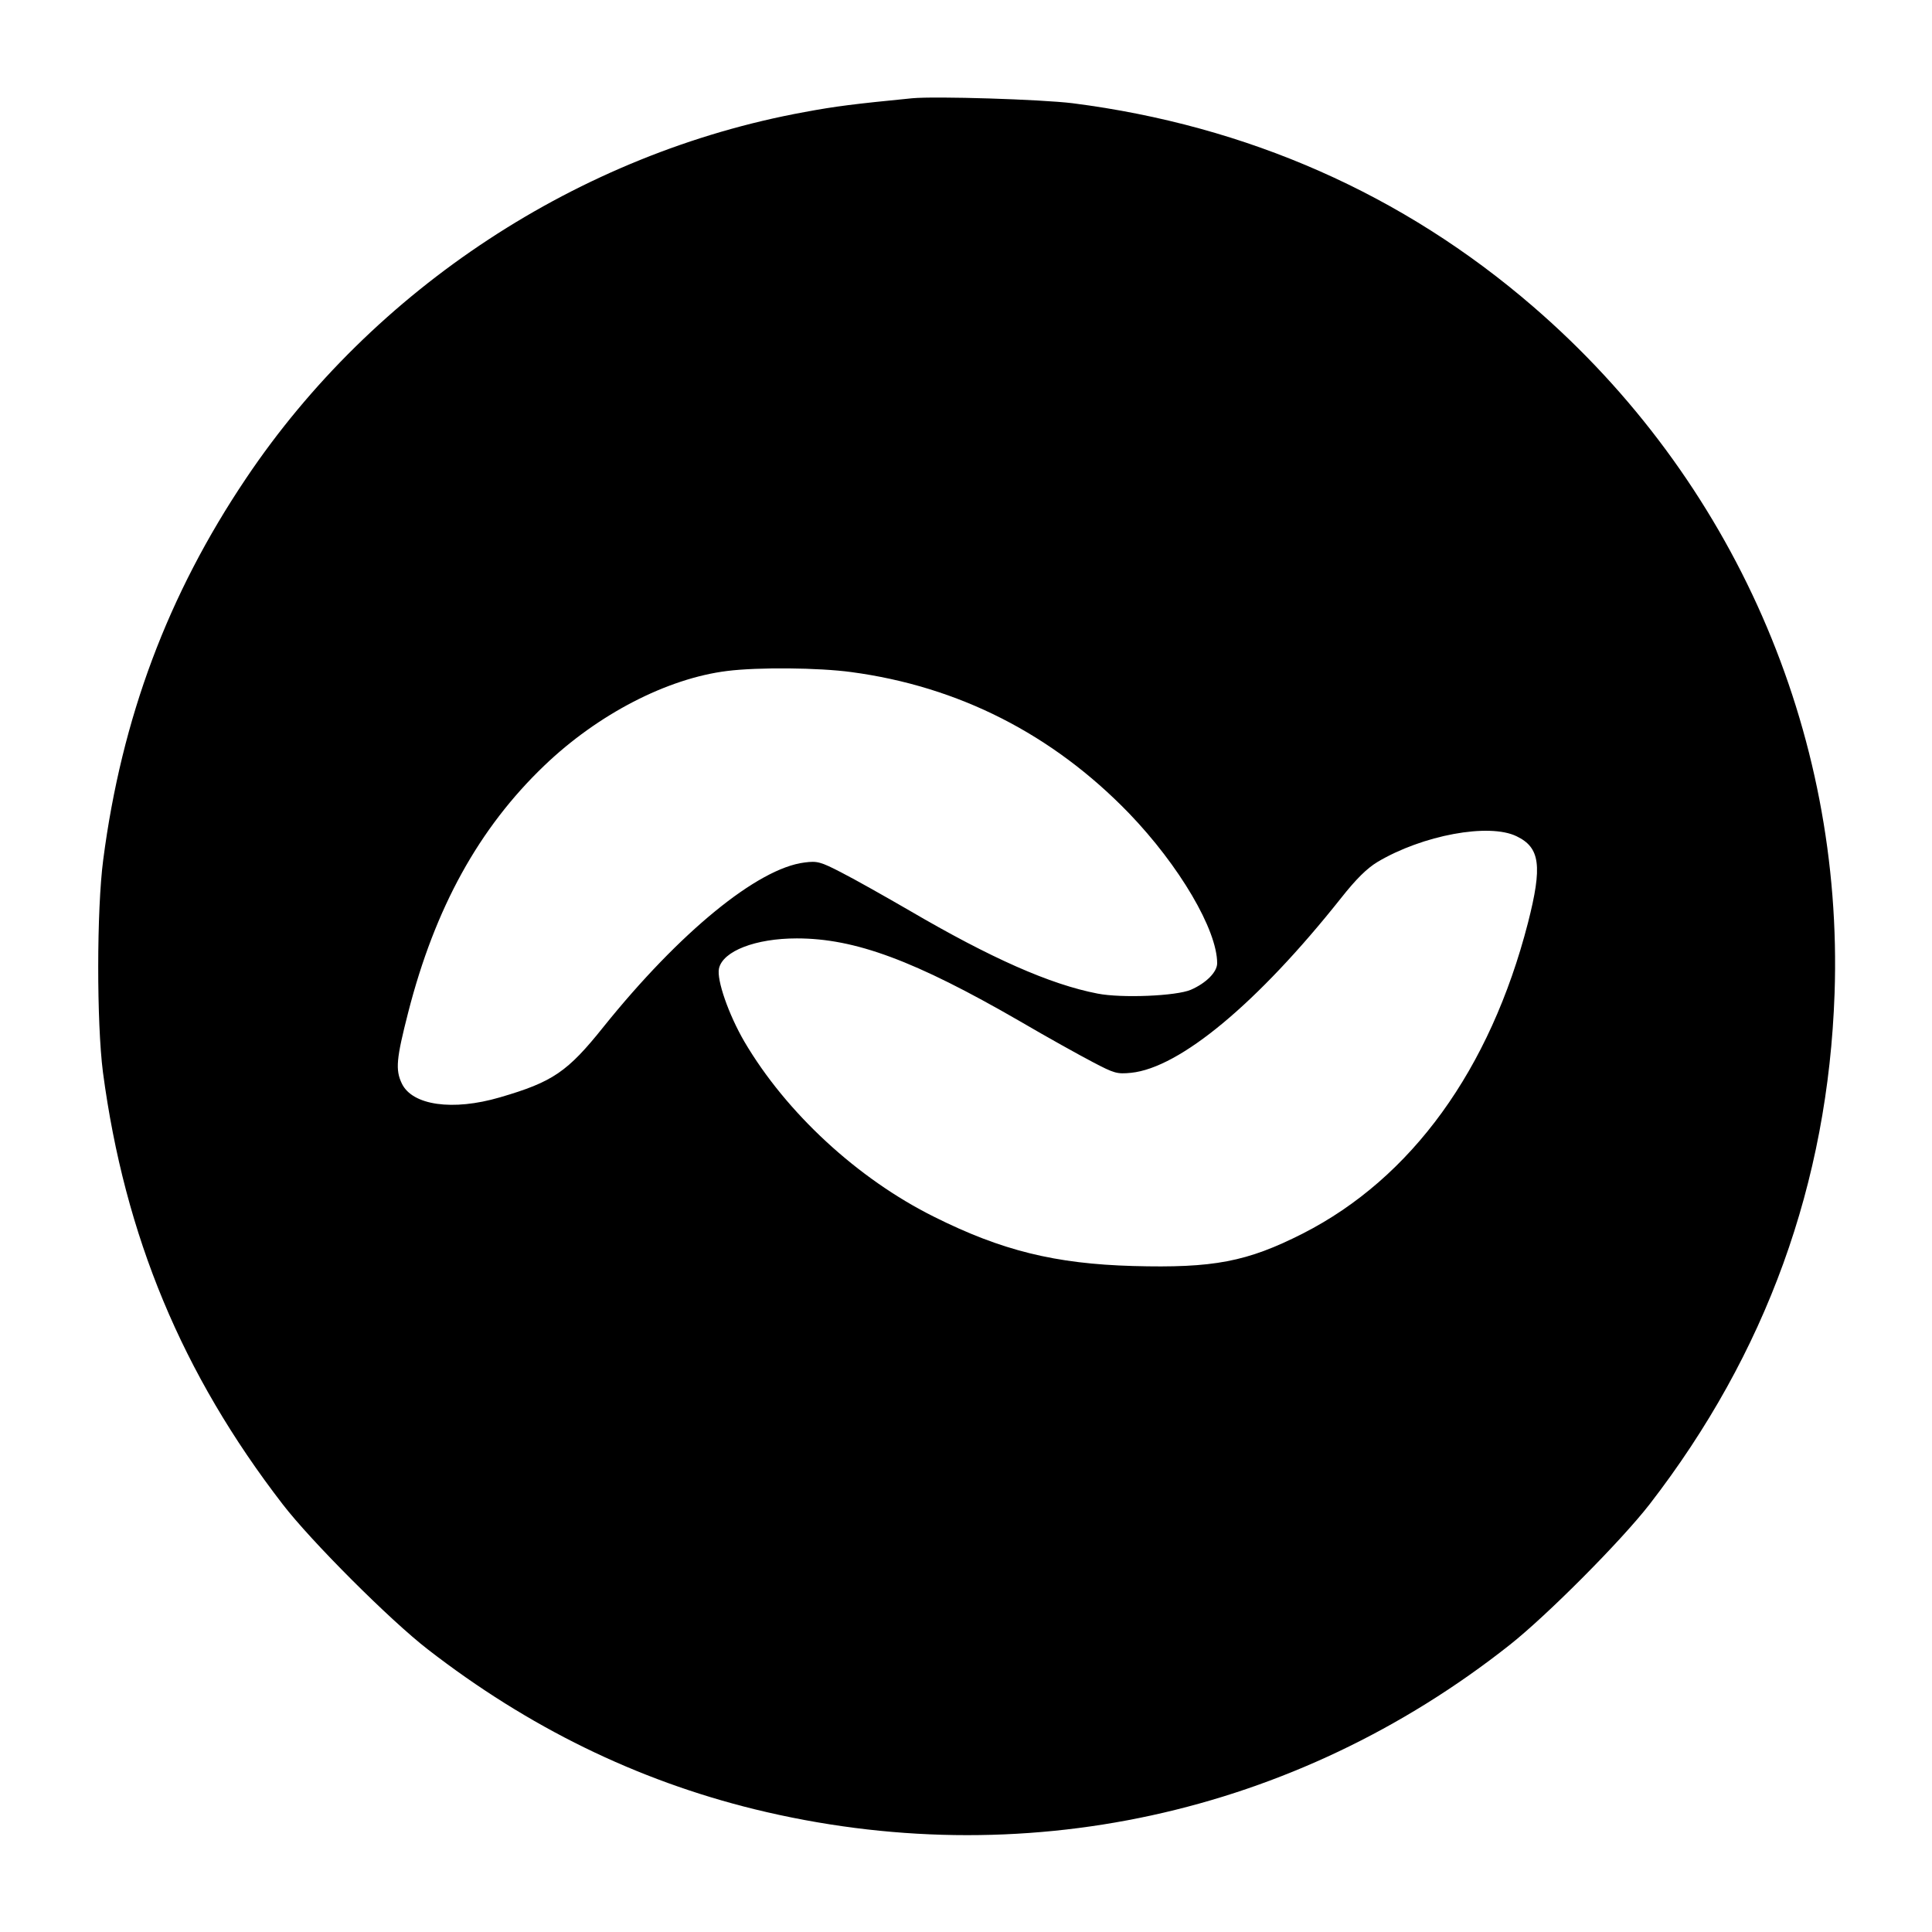
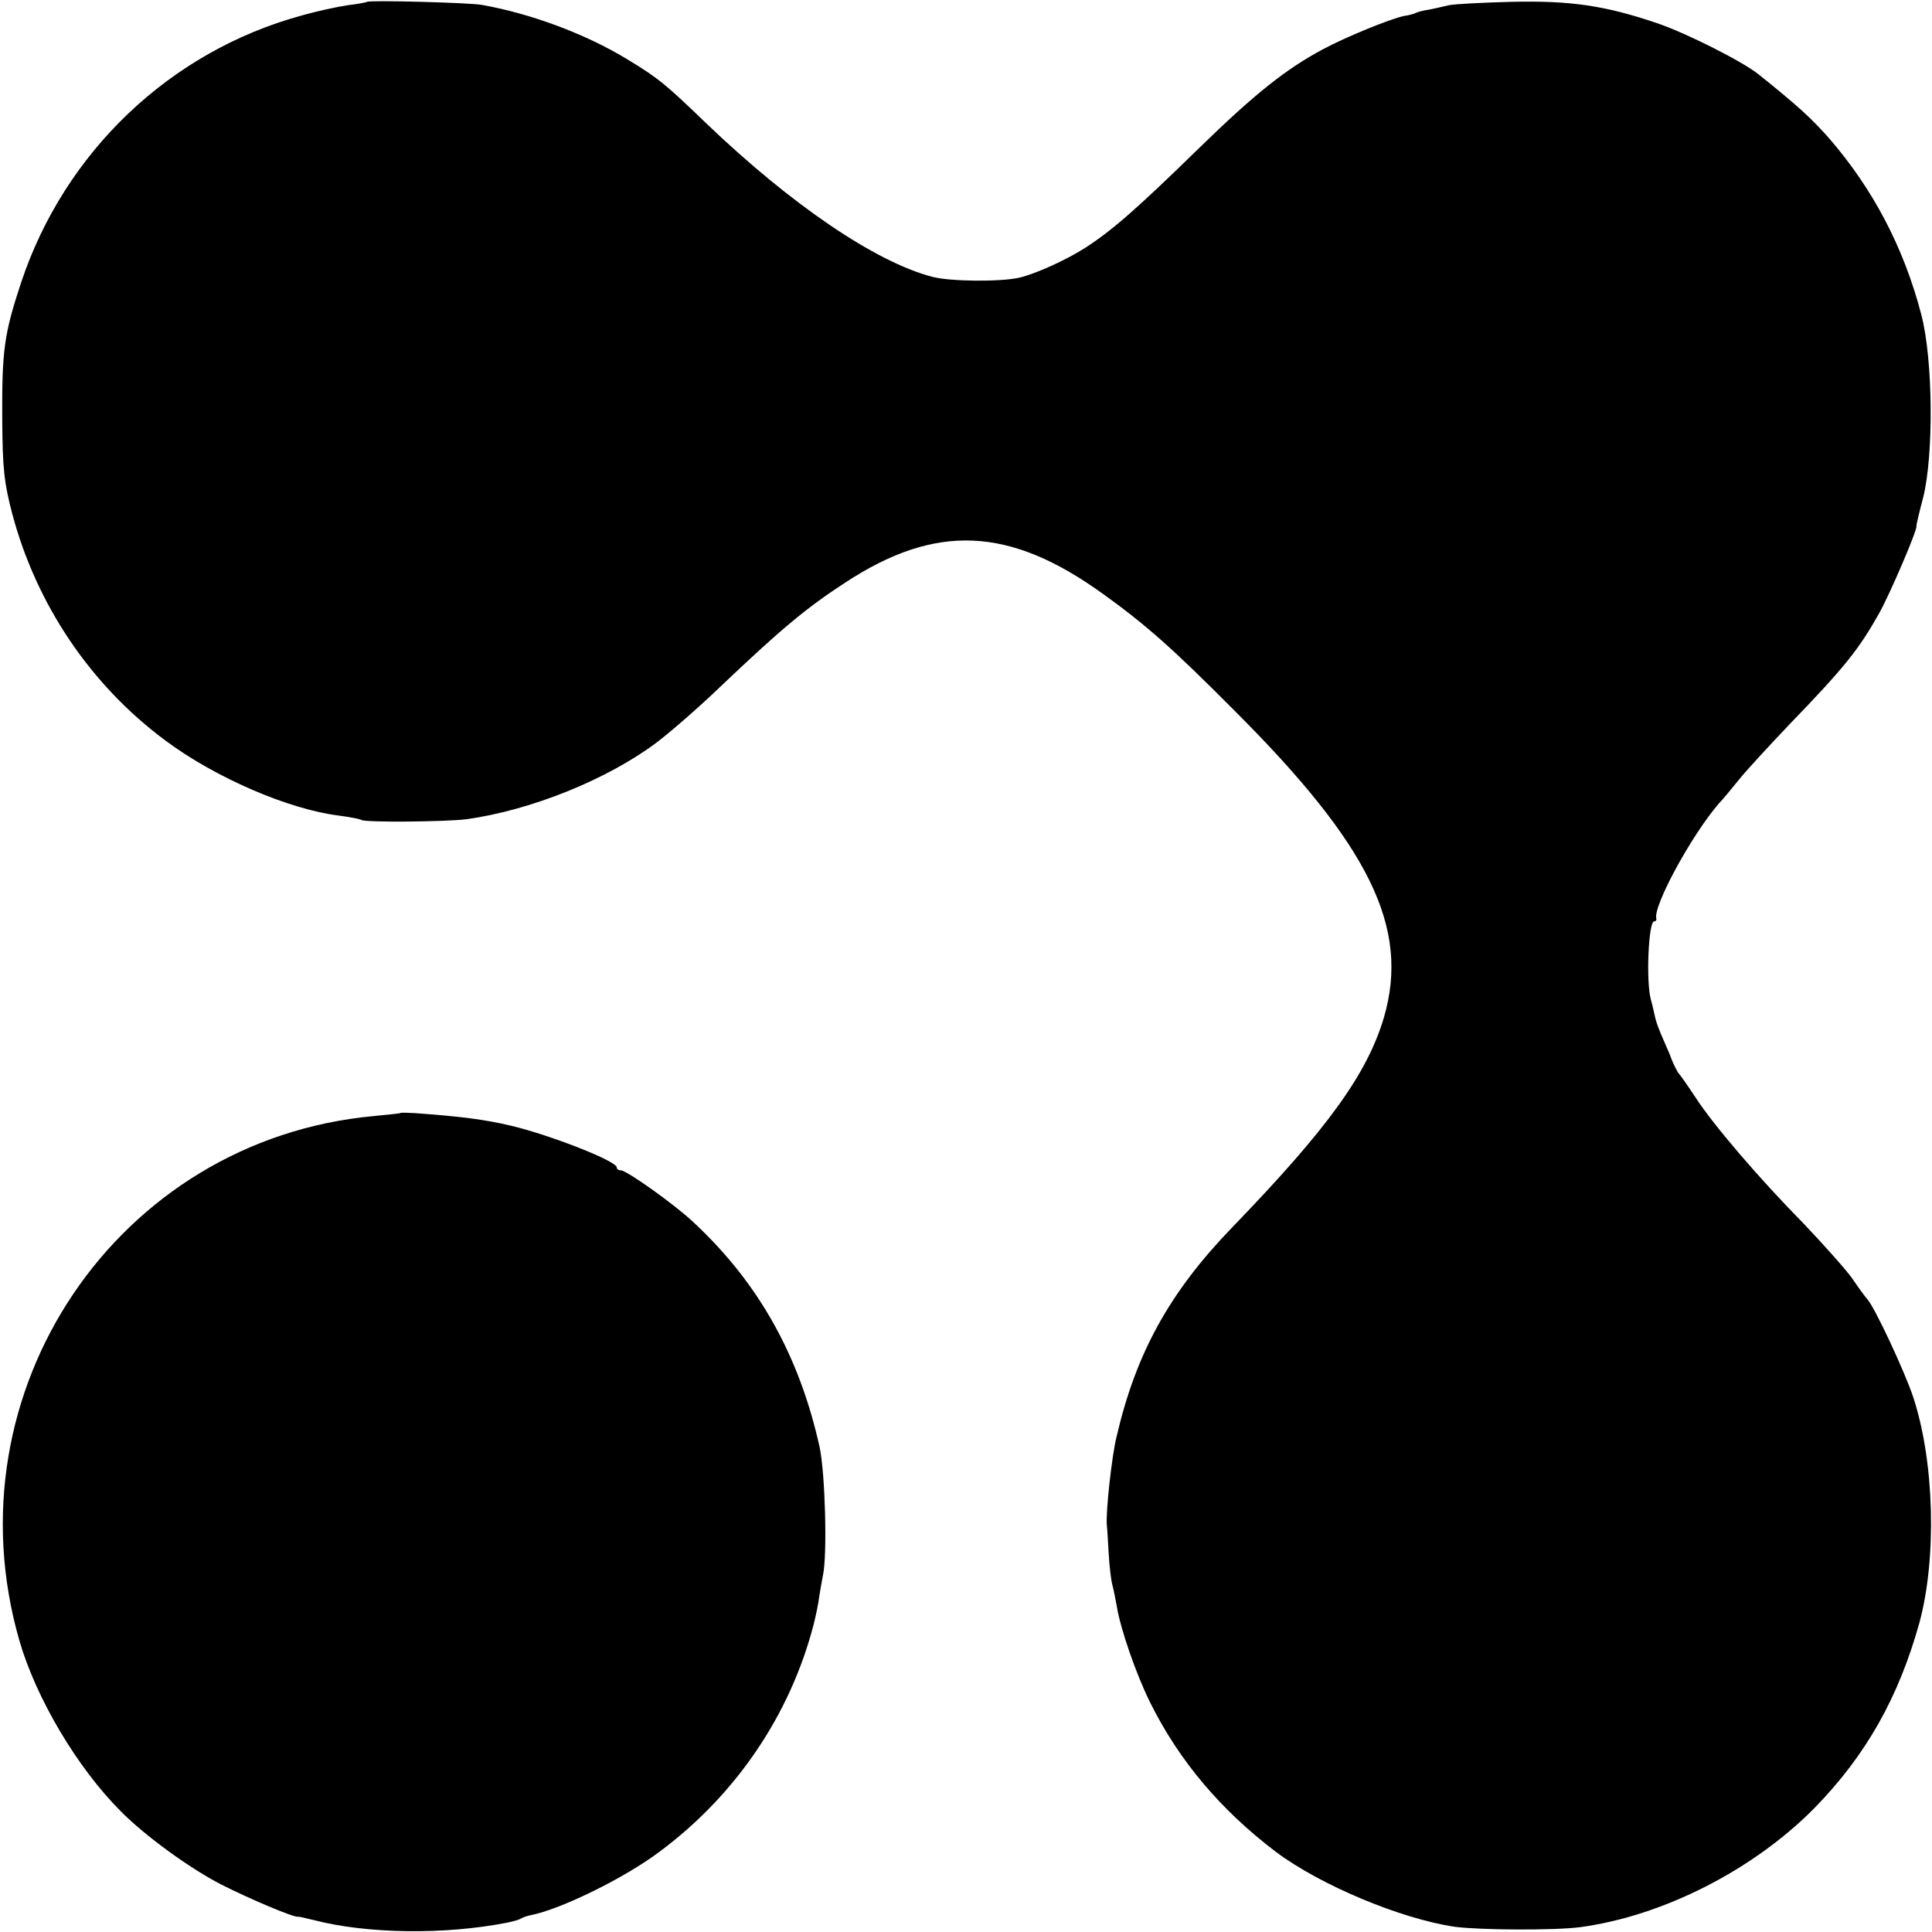
- <svg xmlns="http://www.w3.org/2000/svg" version="1" width="933.333" height="933.333" viewBox="0 0 700 700">
-   <path d="M330.5 35.6c-21.3 2.1-27.7 2.9-39 5-81.6 14.9-156.2 63.9-202.4 132.8-28.3 42.1-45 86.7-51.7 138.1-2.4 18.2-2.4 59.1-.1 77C45.2 447.9 66 497.8 102.4 545c10.3 13.4 39 42.1 52.6 52.6 36.5 28.3 75.7 47.4 118.3 57.9 96.7 23.7 195.7 2.2 273.8-59.6 13.5-10.7 40.2-37.5 50.6-50.9 42.2-54.6 64.6-116.3 67-185 3.3-95.2-36.8-186.4-109.2-248.9C508.4 70.4 452 45.5 388.6 37.4c-11.5-1.4-49.6-2.6-58.1-1.8zm-22.1 207.9c38.9 5.2 72.9 22.5 100.6 51.1 18.3 19 32 42.3 32 54.4 0 3.2-4 7.2-9.5 9.6-5.3 2.3-25.2 3.1-33.8 1.4-17.2-3.3-38.8-12.9-68.2-30.1-8.8-5.1-19.8-11.3-24.5-13.7-7.7-4-8.9-4.3-13.5-3.7-17 2.1-45.3 25.3-72.8 59.5-13.1 16.4-18.4 20-37.6 25.6-17.1 5-31.7 2.9-35.5-5-2.4-5-2-9 2.3-25.8 9.7-37.9 25.6-66.7 49.3-89.4 19.4-18.6 44.5-31.6 66.3-34.3 11.2-1.4 33.1-1.2 44.9.4zM549.5 303c8.5 4.1 9.4 10.7 4.1 31.4-13.7 53.1-42.1 92.4-81.5 112.5-20.3 10.3-32.4 12.6-61.6 11.8-28.2-.8-47.6-5.6-72-17.8-27.8-13.8-53.7-37.8-68.8-63.5-5.7-9.8-10.1-22.4-9.2-26.5 1.4-6.3 13.2-10.9 28.2-10.9 21.1 0 42.7 8 80.8 30 9.9 5.8 21.8 12.4 26.4 14.8 7.8 4.1 8.8 4.4 13.9 3.9 17.7-1.8 45.9-25.3 76-63.2 5.6-7.1 9.5-10.9 13.3-13.2 16.3-9.7 40.4-14.2 50.4-9.3z" />
+ <svg xmlns="http://www.w3.org/2000/svg" version="1.0" width="520pt" height="520pt" viewBox="0 0 520 520" preserveAspectRatio="xMidYMid meet">
+   <g transform="translate(0,520) scale(0.1,-0.1)" fill="#000000" stroke="none">
+     <path d="M988 5195 c-1 -1 -25 -6 -52 -9 -27 -4 -83 -16 -125 -28 -354 -97 -637 -367 -754 -718 -46 -139 -52 -182 -51 -370 1 -132 5 -169 27 -253 65 -244 210 -460 412 -610 134 -100 331 -185 466 -202 30 -4 57 -9 62 -12 11 -7 226 -5 282 2 174 24 380 107 513 207 38 29 115 96 169 148 163 155 232 213 338 282 244 160 442 151 693 -30 113 -81 187 -146 352 -312 367 -366 475 -587 405 -828 -45 -152 -150 -298 -409 -566 -169 -175 -259 -339 -311 -564 -13 -53 -29 -202 -26 -237 1 -5 3 -40 5 -76 2 -37 7 -75 10 -85 3 -11 8 -36 12 -58 9 -58 52 -183 90 -259 78 -157 191 -290 339 -402 119 -89 336 -180 481 -201 69 -9 268 -10 337 -1 223 30 466 154 630 320 139 142 227 298 283 499 47 173 41 431 -16 606 -23 70 -105 245 -124 265 -6 7 -24 31 -40 55 -16 23 -74 88 -128 145 -126 128 -247 270 -295 344 -21 32 -41 60 -44 63 -4 4 -17 29 -24 50 -1 3 -10 23 -19 44 -10 22 -19 47 -21 57 -2 9 -7 32 -12 50 -13 49 -6 209 9 209 4 0 7 3 6 8 -9 33 94 223 168 309 11 11 35 41 54 64 19 24 81 91 136 149 148 153 187 202 241 298 30 53 104 227 101 235 -1 1 7 36 18 77 29 115 27 373 -5 494 -47 180 -130 338 -249 475 -47 53 -84 87 -189 171 -42 34 -194 111 -274 138 -139 47 -232 61 -394 57 -77 -2 -151 -6 -165 -9 -14 -3 -38 -9 -54 -12 -16 -2 -32 -7 -36 -9 -3 -2 -17 -6 -31 -8 -35 -7 -156 -56 -219 -90 -99 -53 -182 -119 -330 -263 -169 -165 -235 -223 -309 -271 -50 -32 -131 -69 -176 -80 -50 -12 -187 -11 -236 2 -153 40 -379 194 -606 411 -112 108 -130 123 -214 174 -113 69 -262 124 -393 147 -35 6 -302 13 -308 8z" />
+     <path d="M1077 2204 c-1 -1 -33 -4 -72 -8 -689 -64 -1146 -740 -953 -1411 45 -156 156 -343 273 -460 66 -67 188 -155 270 -197 77 -39 197 -90 208 -87 1 1 20 -4 42 -9 142 -37 351 -40 519 -7 16 3 33 8 38 11 4 3 16 7 25 9 83 16 255 101 348 171 206 153 352 369 415 612 6 24 13 57 15 75 3 18 7 43 10 57 12 55 6 275 -9 345 -54 244 -163 440 -336 602 -51 49 -183 143 -199 143 -6 0 -11 3 -11 8 0 17 -179 87 -284 112 -72 17 -135 25 -259 34 -20 1 -38 2 -40 0z" />
+   </g>
</svg>
